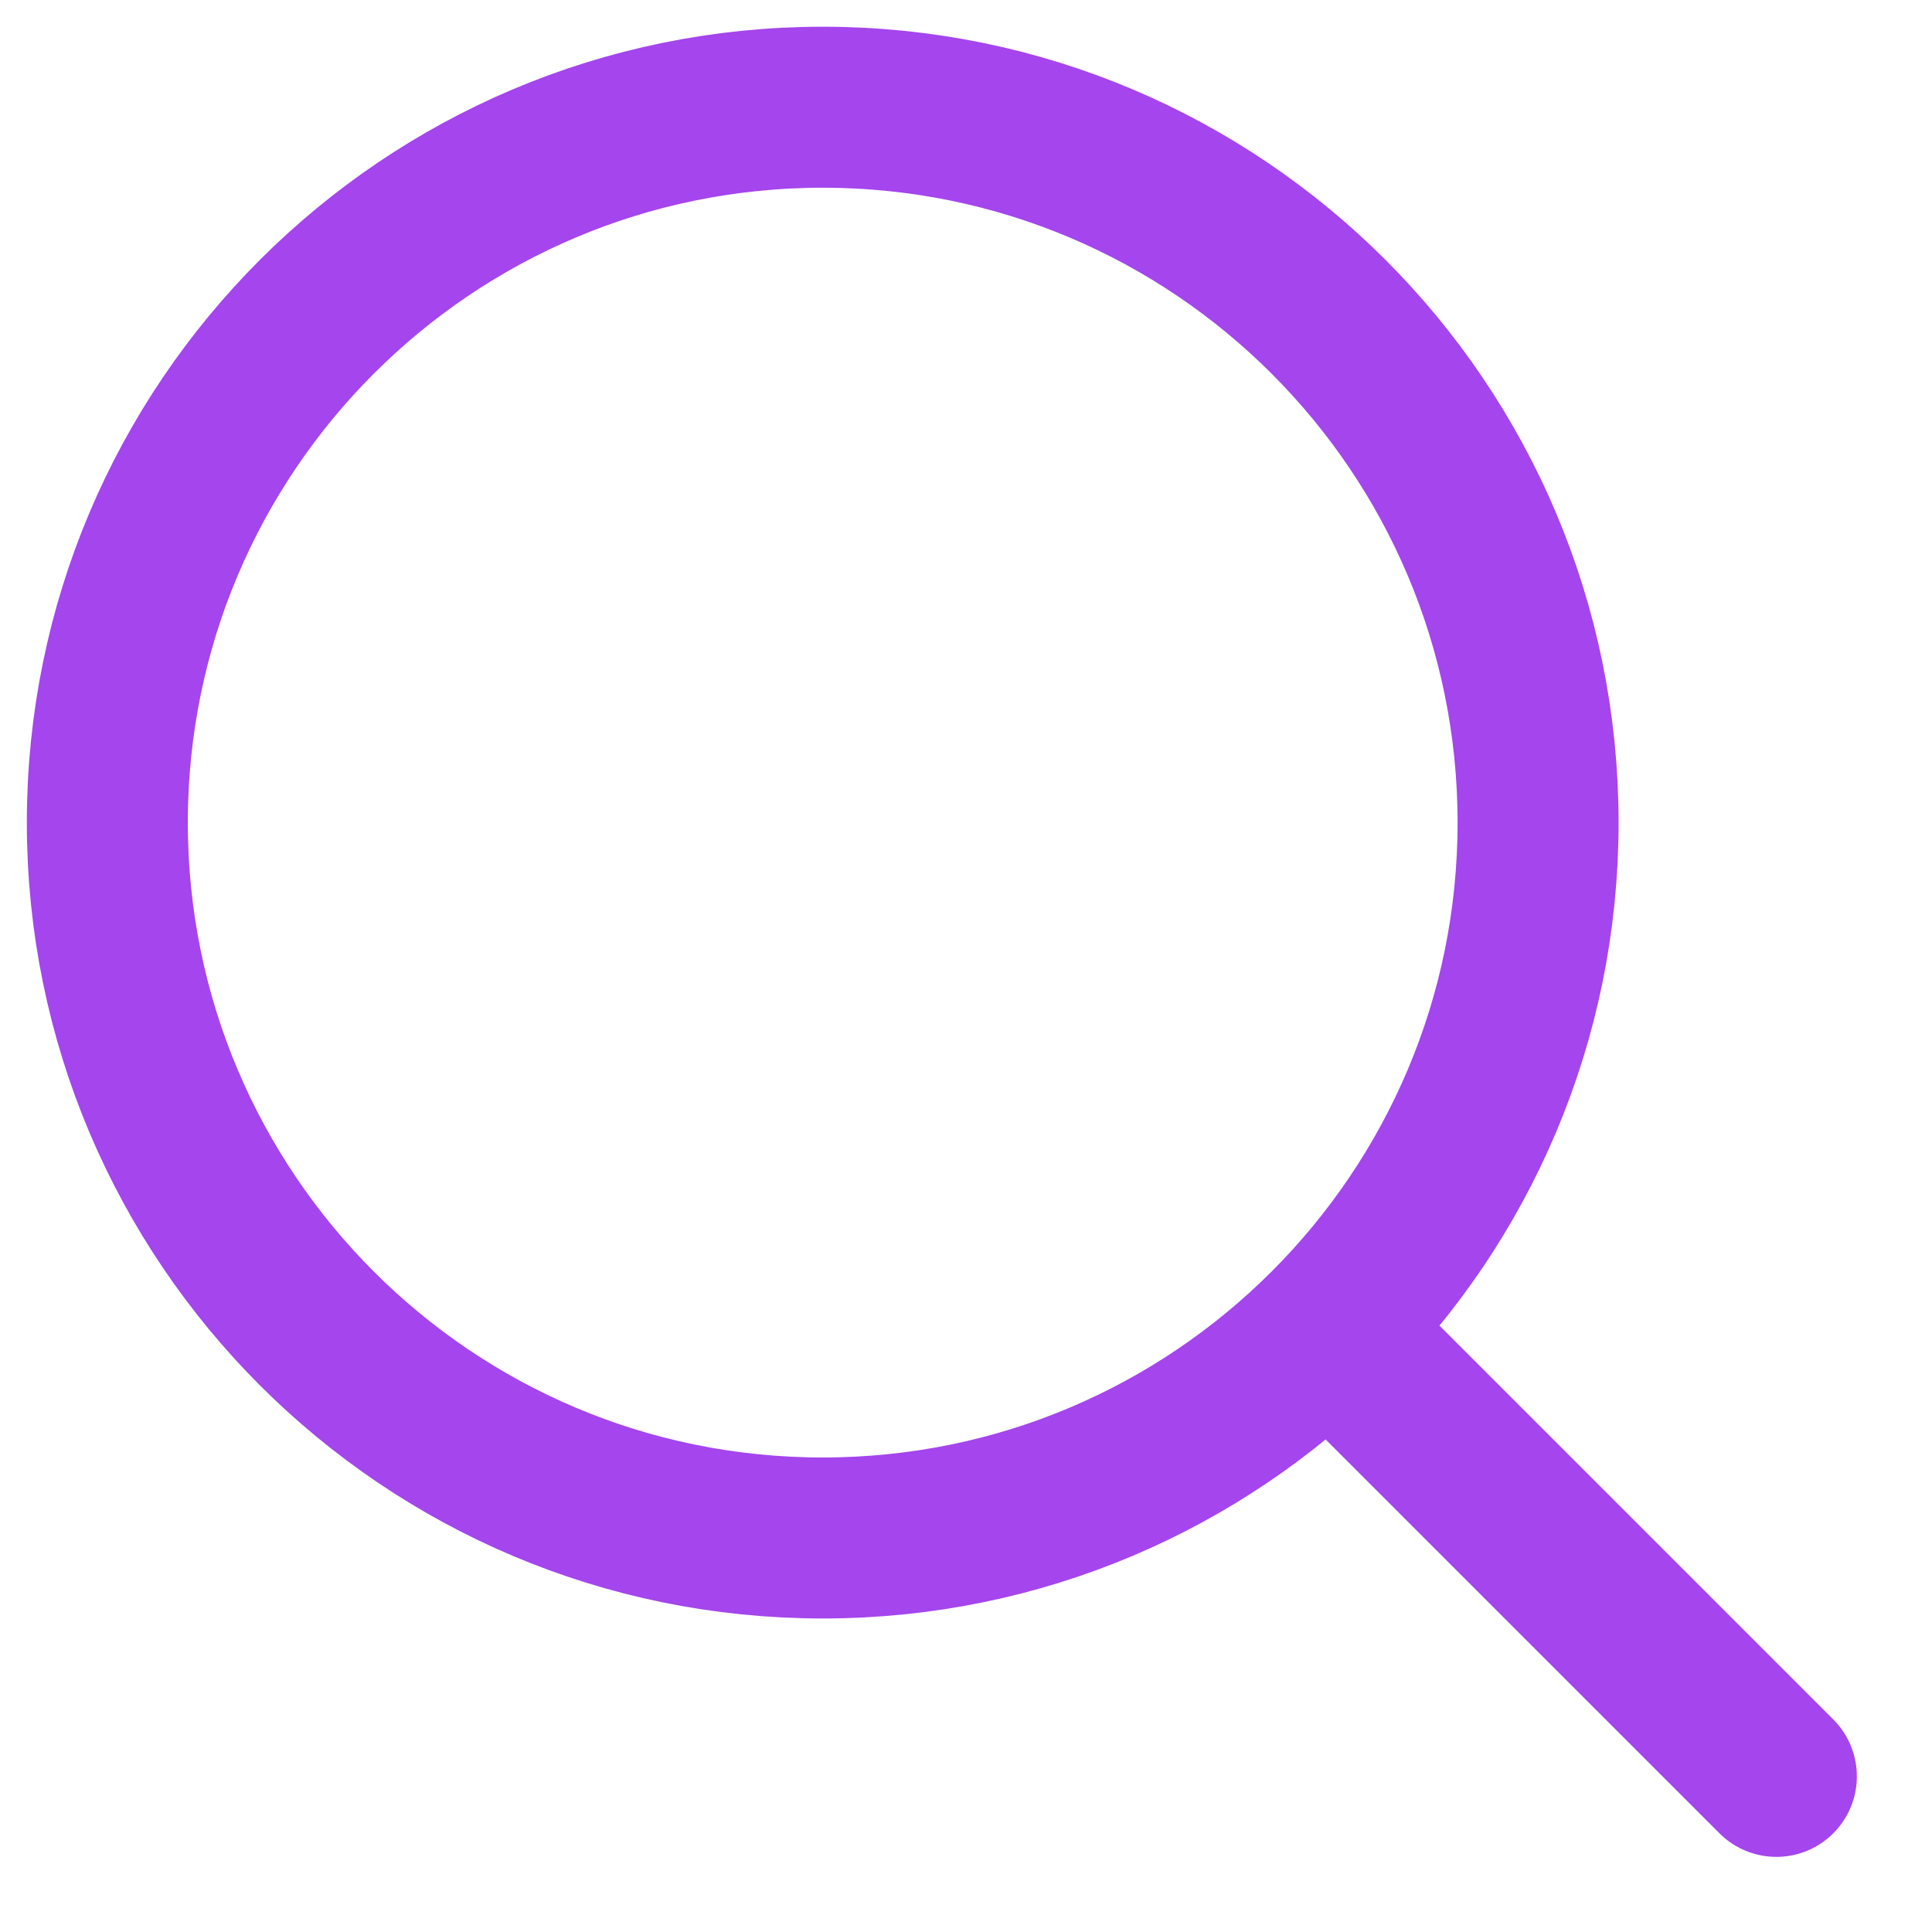
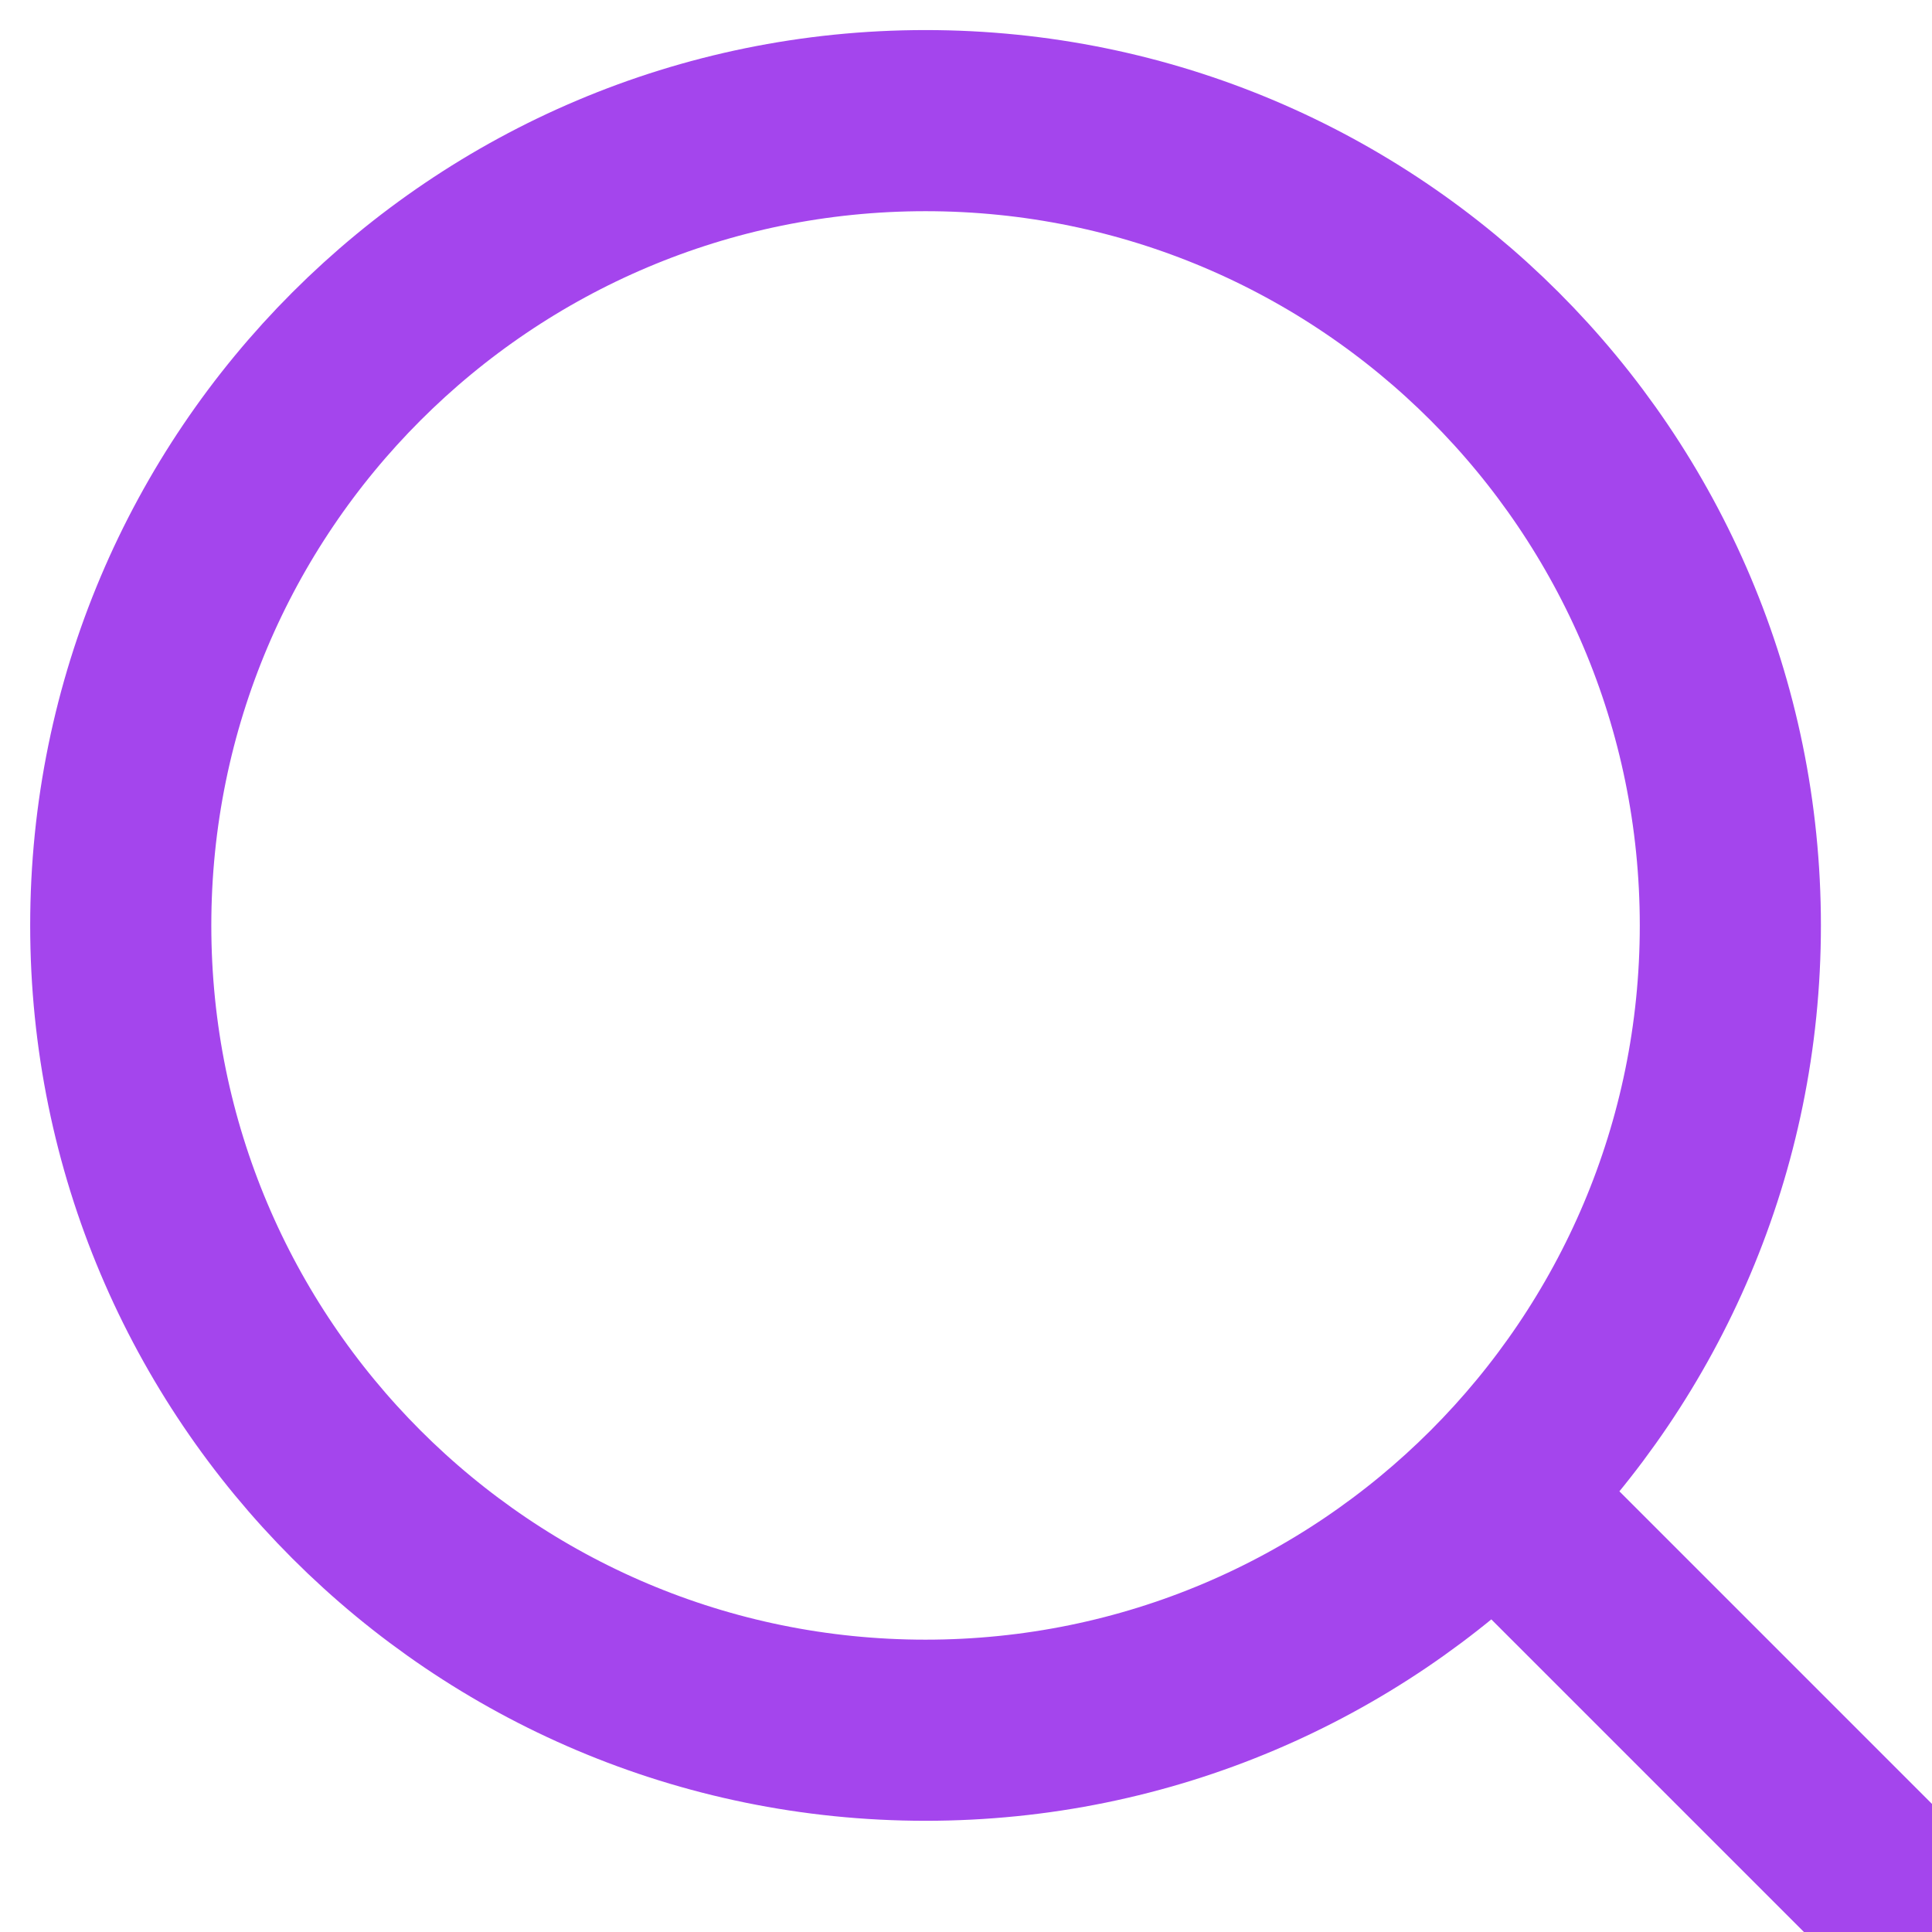
- <svg xmlns="http://www.w3.org/2000/svg" viewBox="0 0 18 18">
+ <svg xmlns="http://www.w3.org/2000/svg" viewBox="0 0 16 16">
  <path fill="none" stroke="#A445ED" stroke-linecap="round" stroke-linejoin="round" stroke-width="1.5" d="m12.663 12.663 3.887 3.887M1 7.664a6.665 6.665 0 1 0 13.33 0 6.665 6.665 0 0 0-13.33 0Z" />
</svg>
